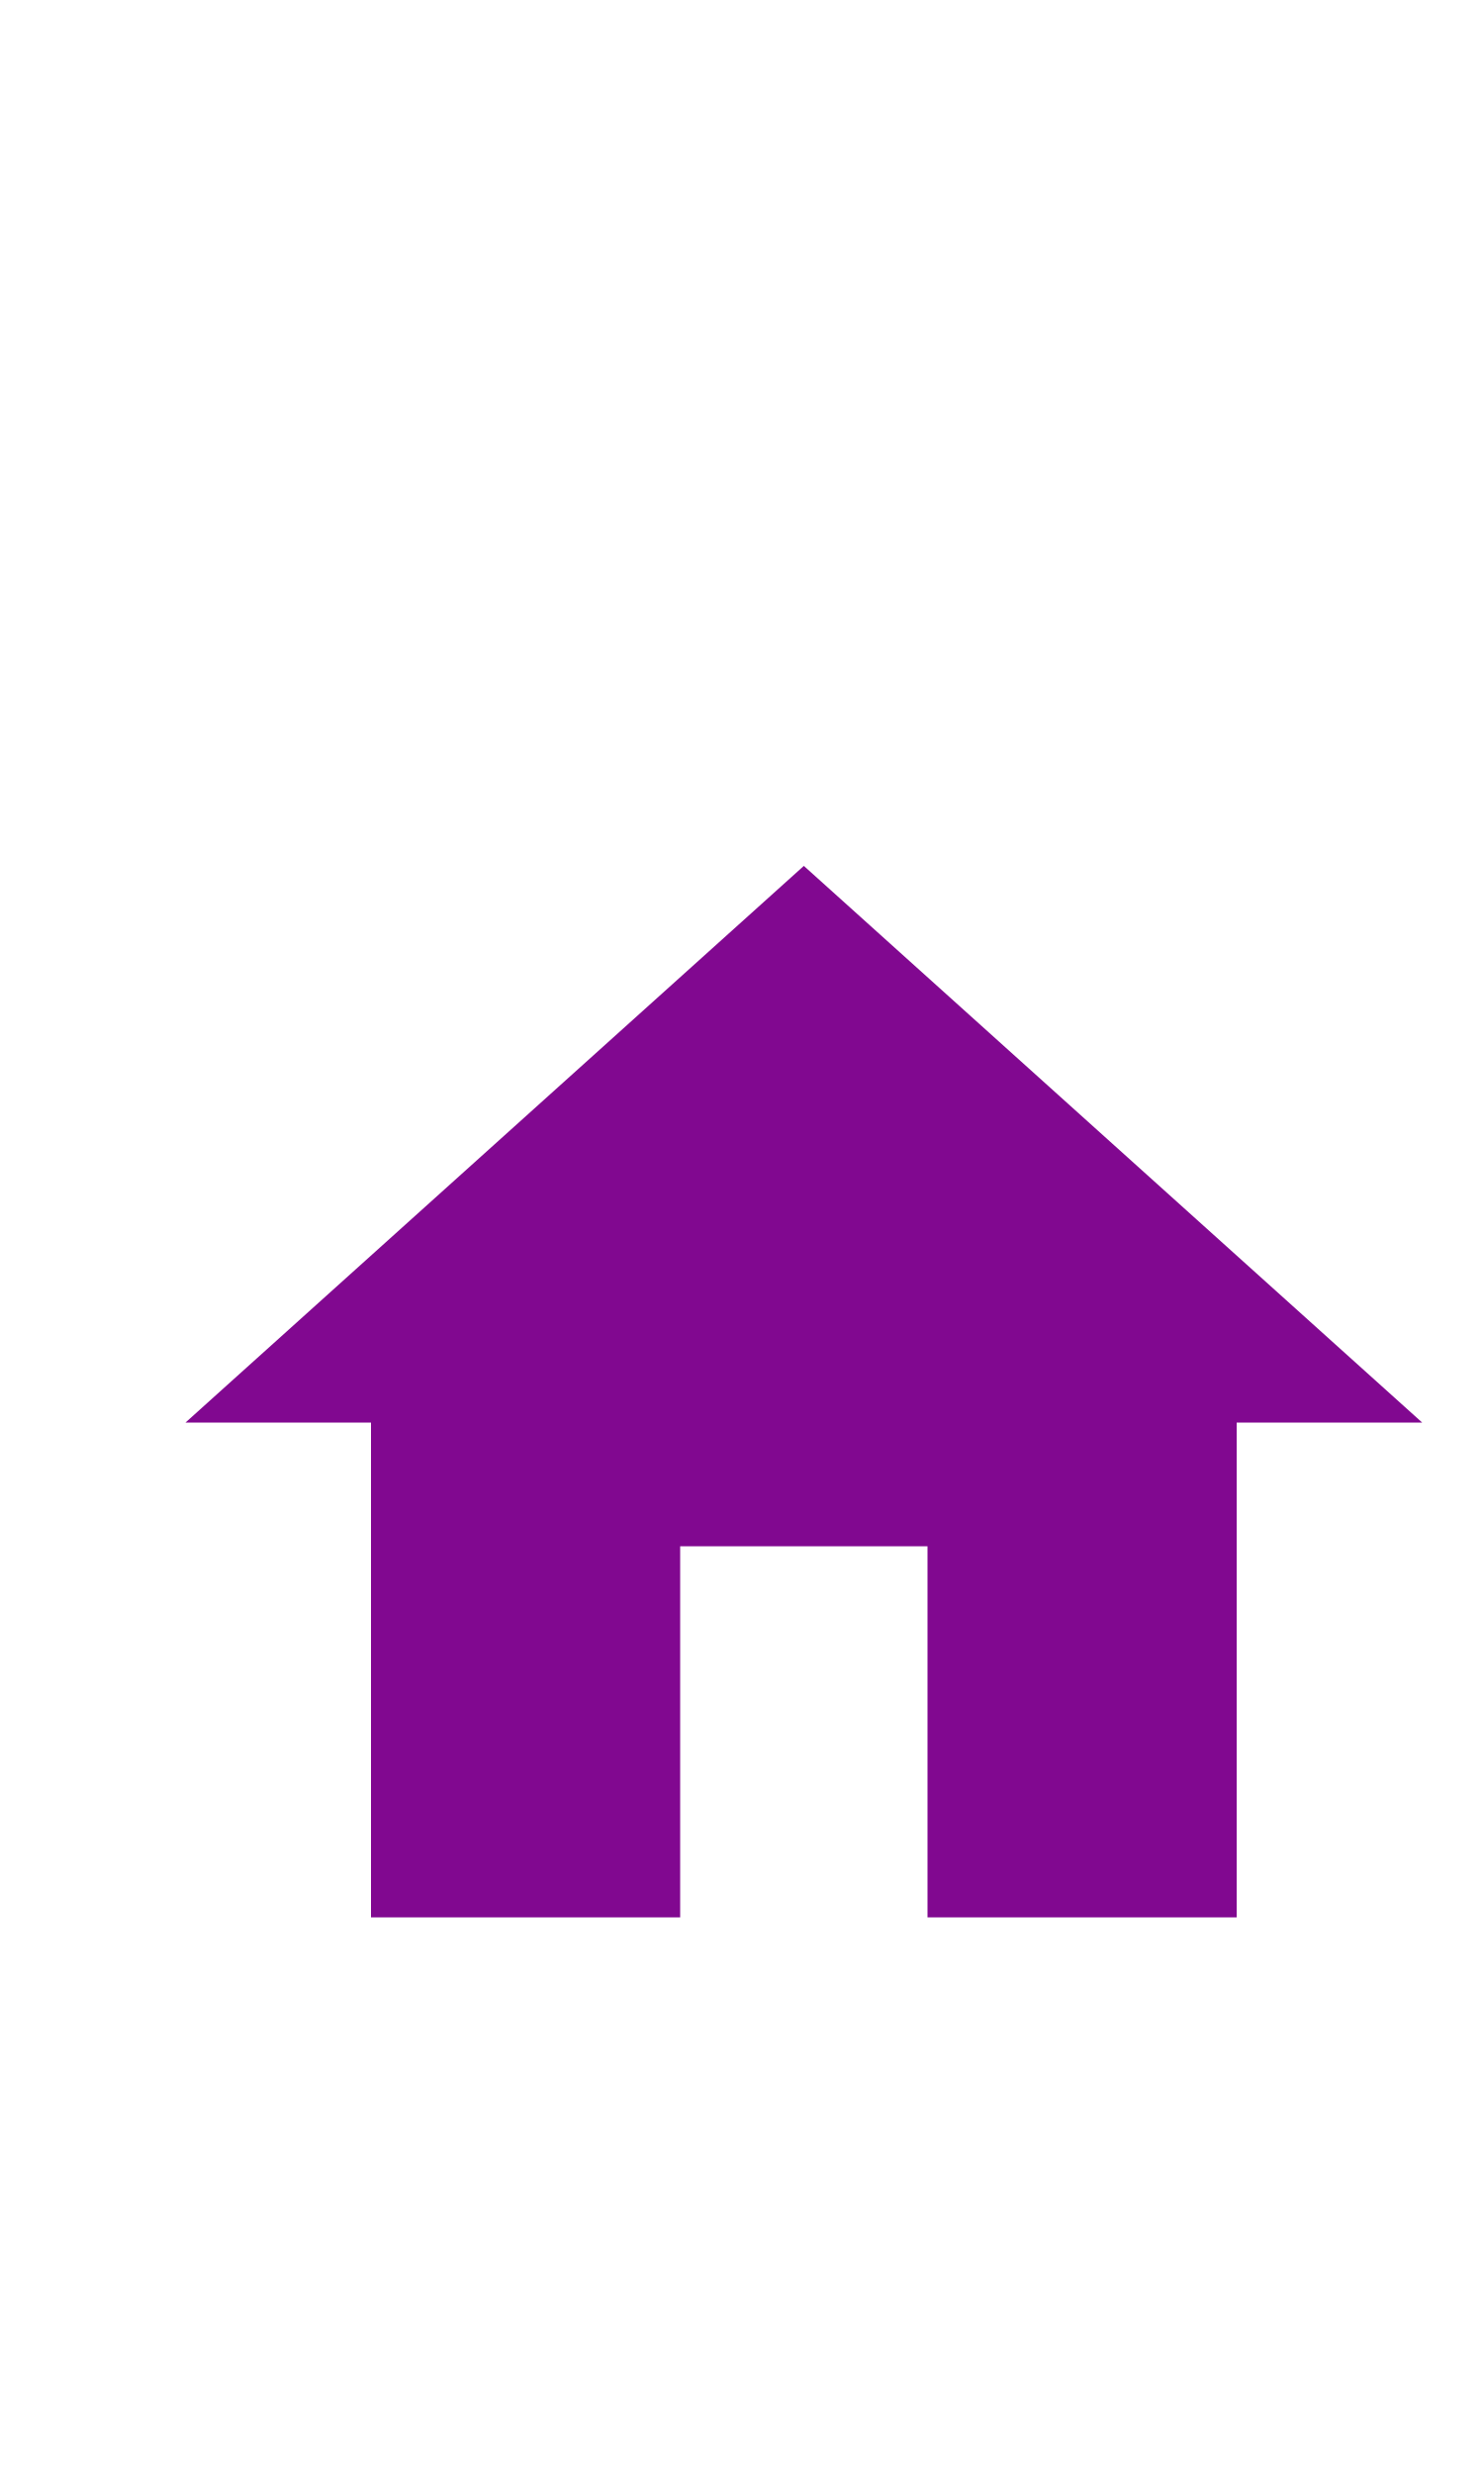
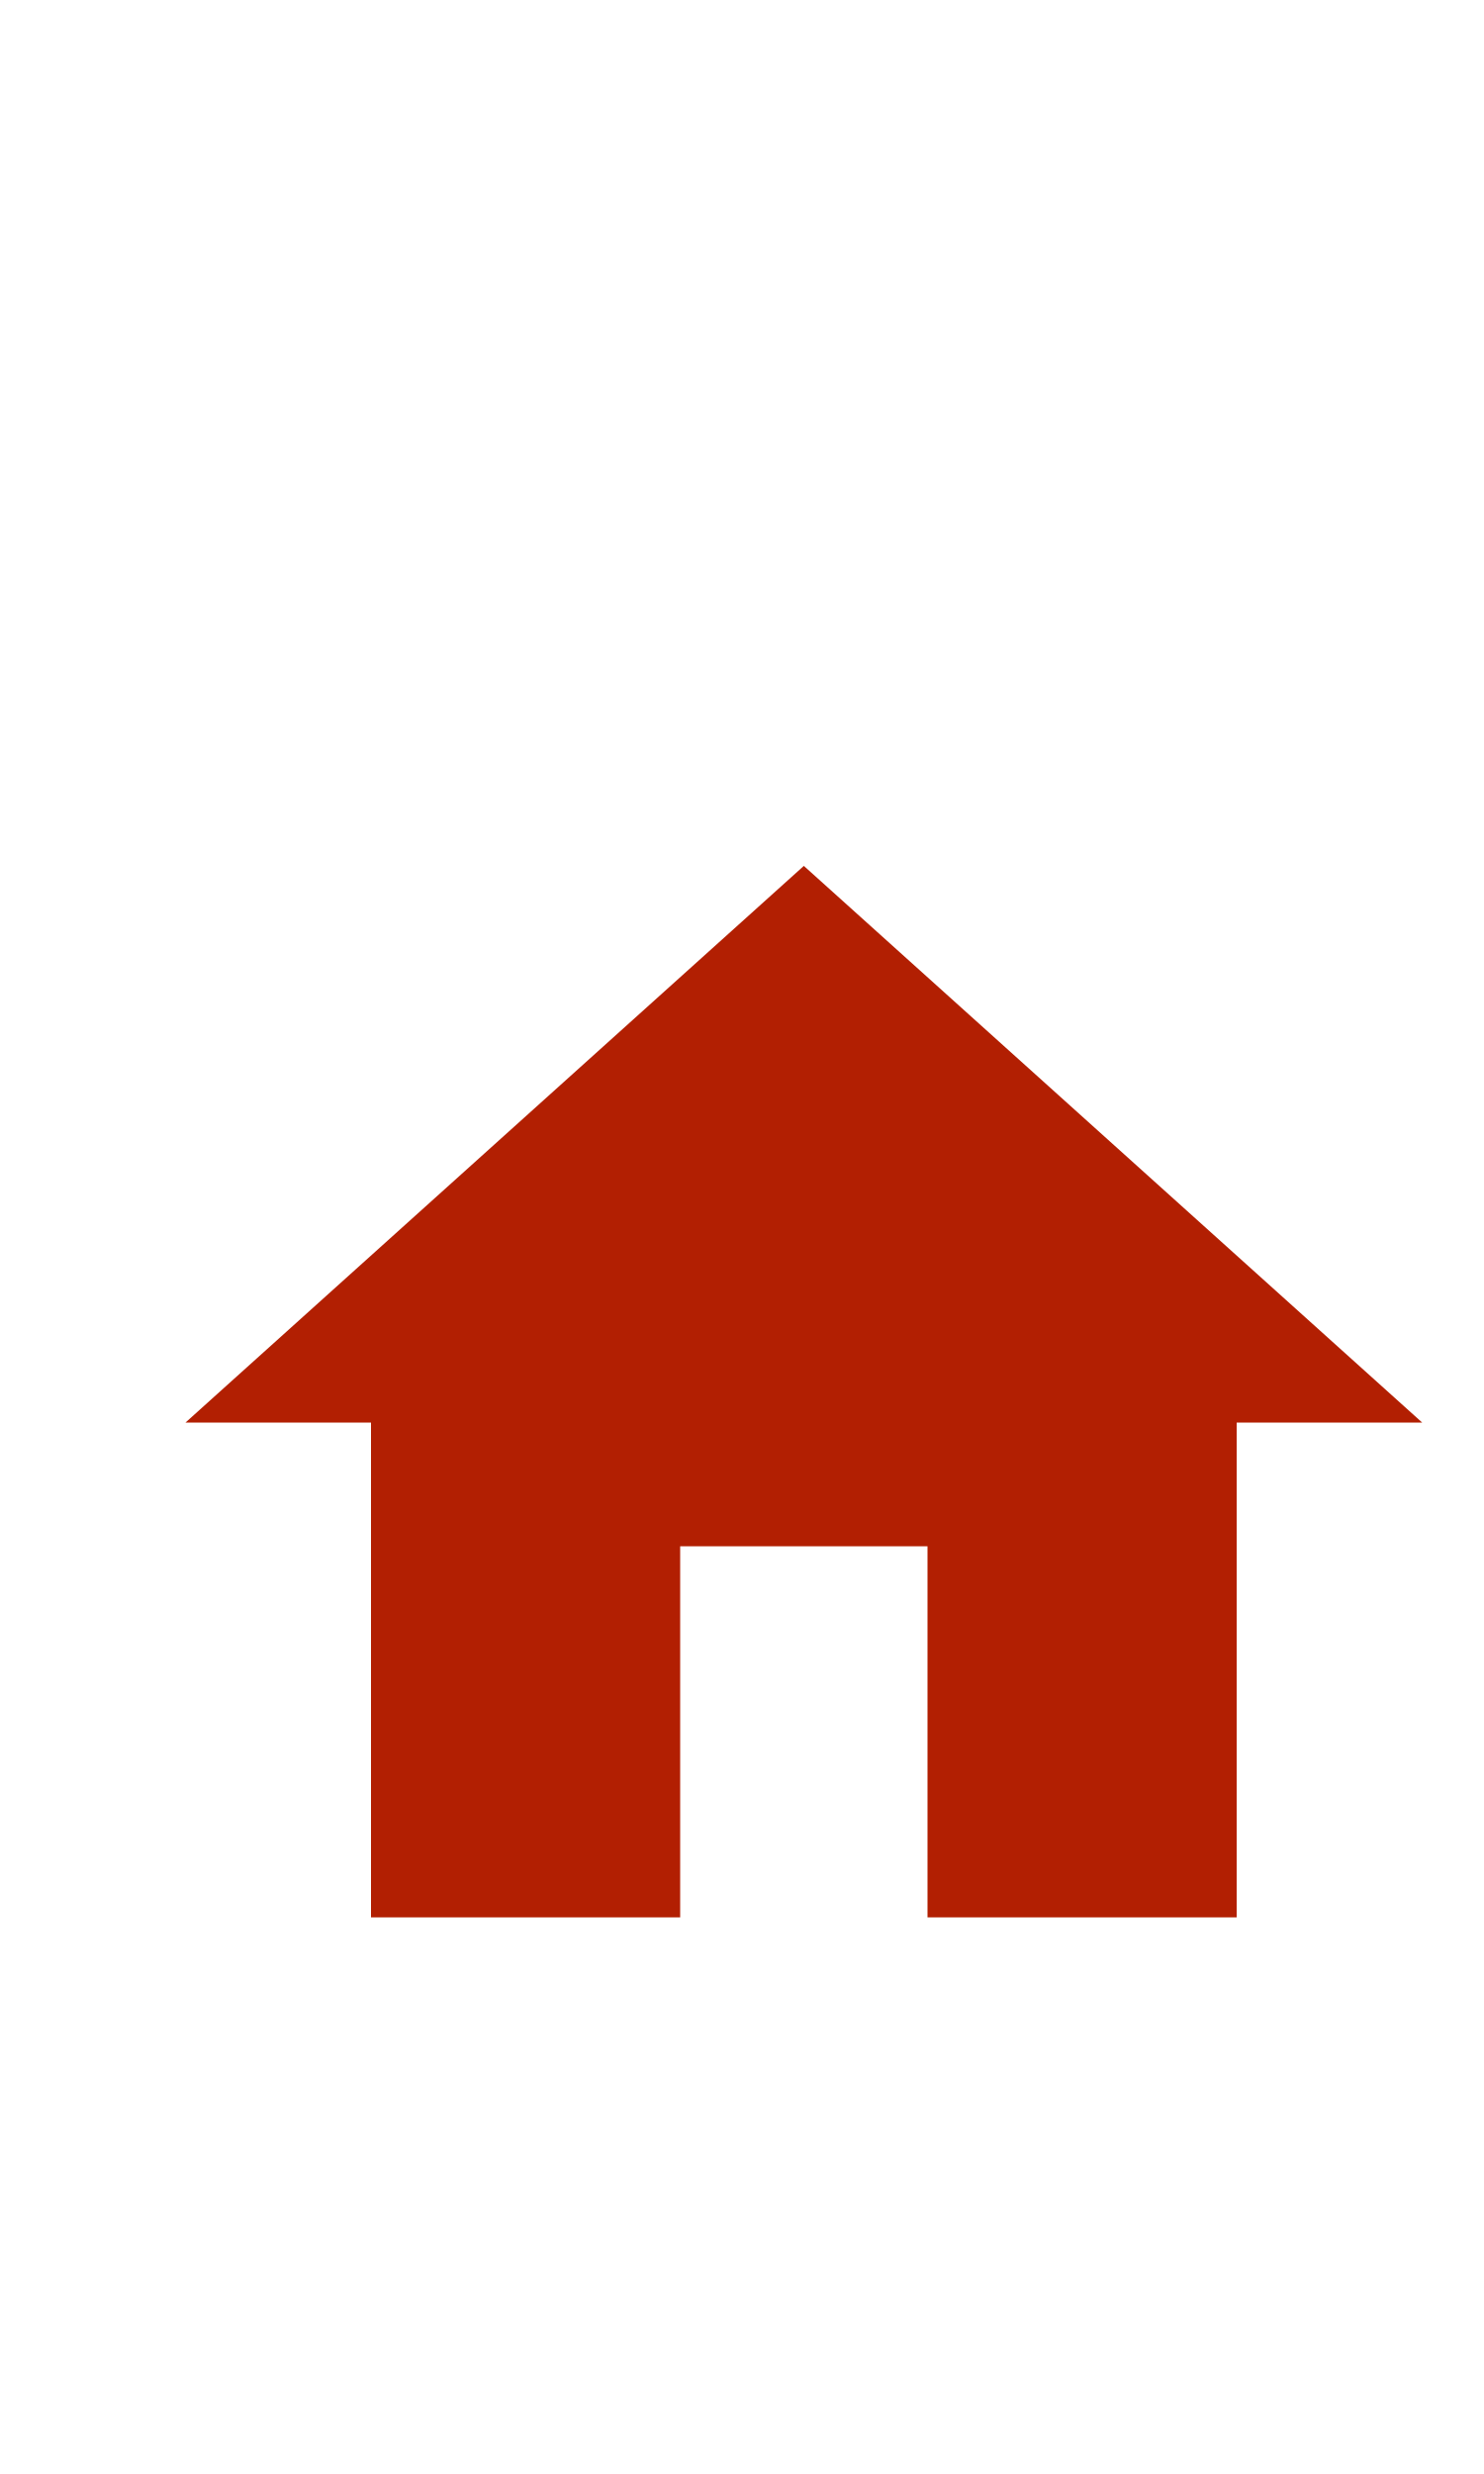
<svg xmlns="http://www.w3.org/2000/svg" width="24px" height="40px" viewBox="0 0 24 40" version="1.1" id="svg14">
  <defs id="defs18" />
  <g id="g61" transform="translate(1,11)">
    <path id="path2" d="M 0,0 H 24 V 24 H 0 Z" style="fill:none" />
-     <path style="fill:#810890;fill-opacity:1" id="path4" d="m 10,20 v -6 h 4 v 6 h 5 v -8 h 3 L 12,3 2,12 h 3 v 8 z" />
+     <path style="fill:#B21F02;fill-opacity:1" id="path4" d="m 10,20 v -6 h 4 v 6 h 5 v -8 h 3 L 12,3 2,12 h 3 v 8 z" />
  </g>
</svg>
